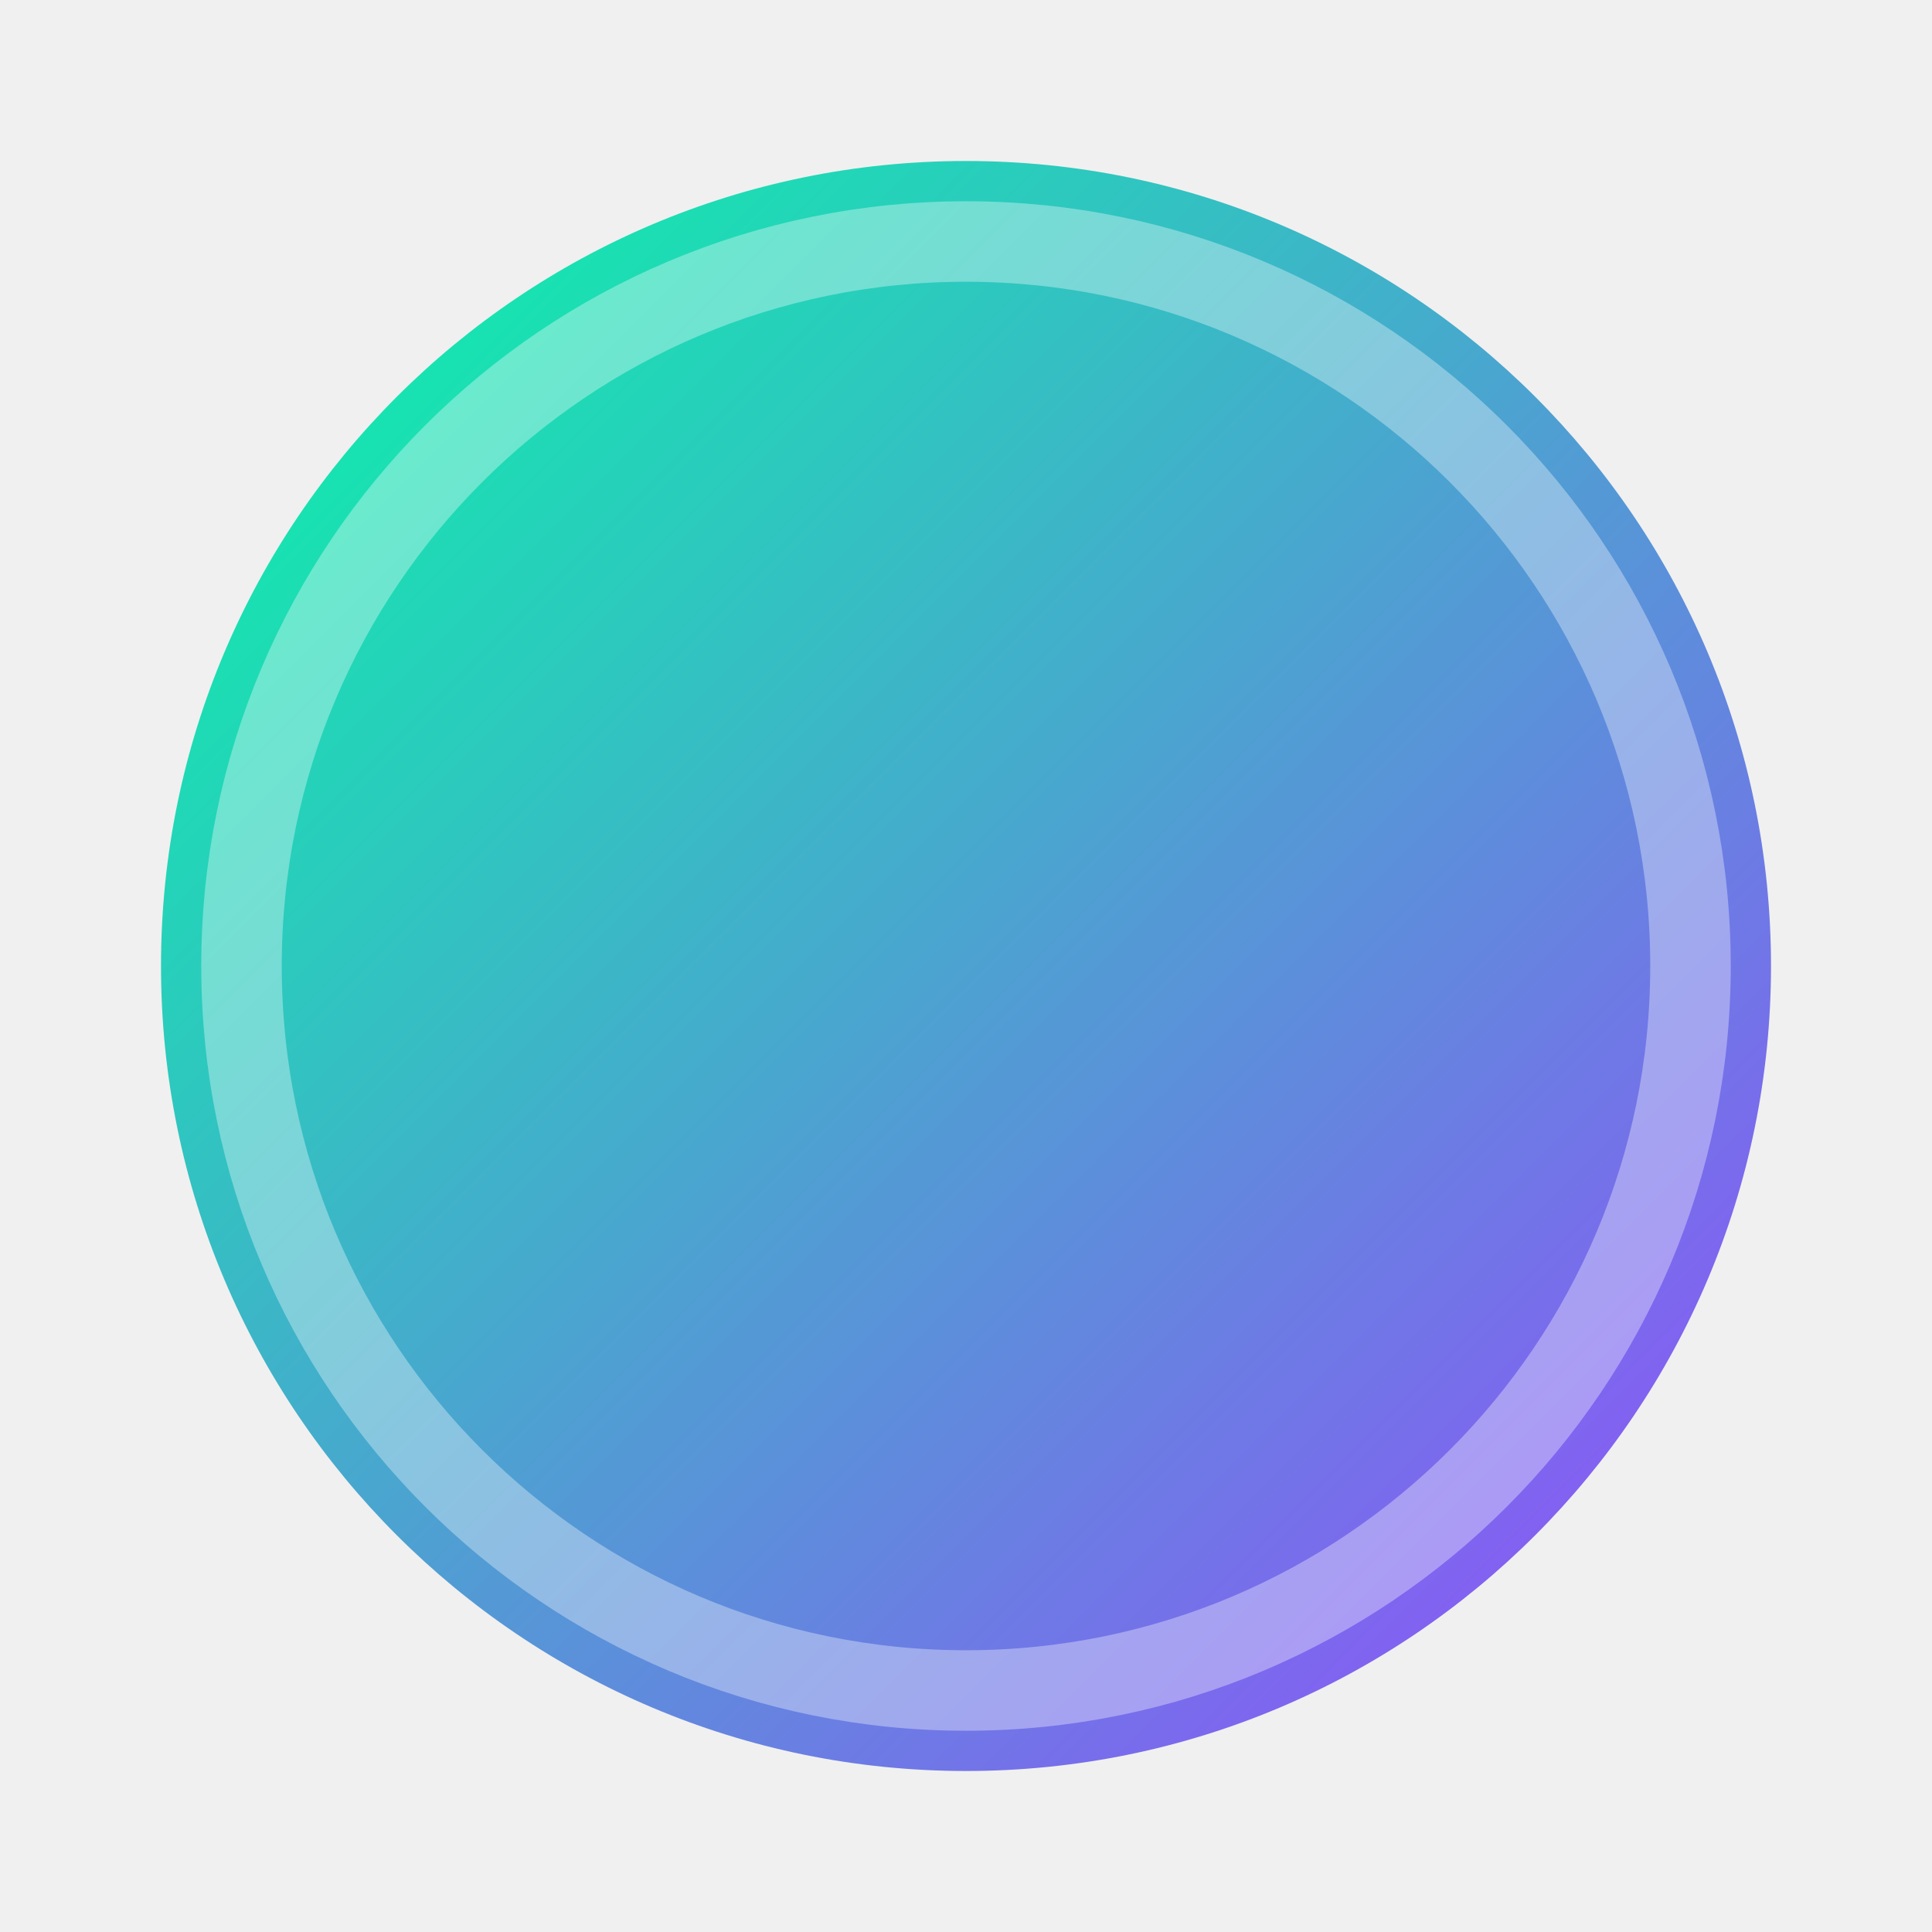
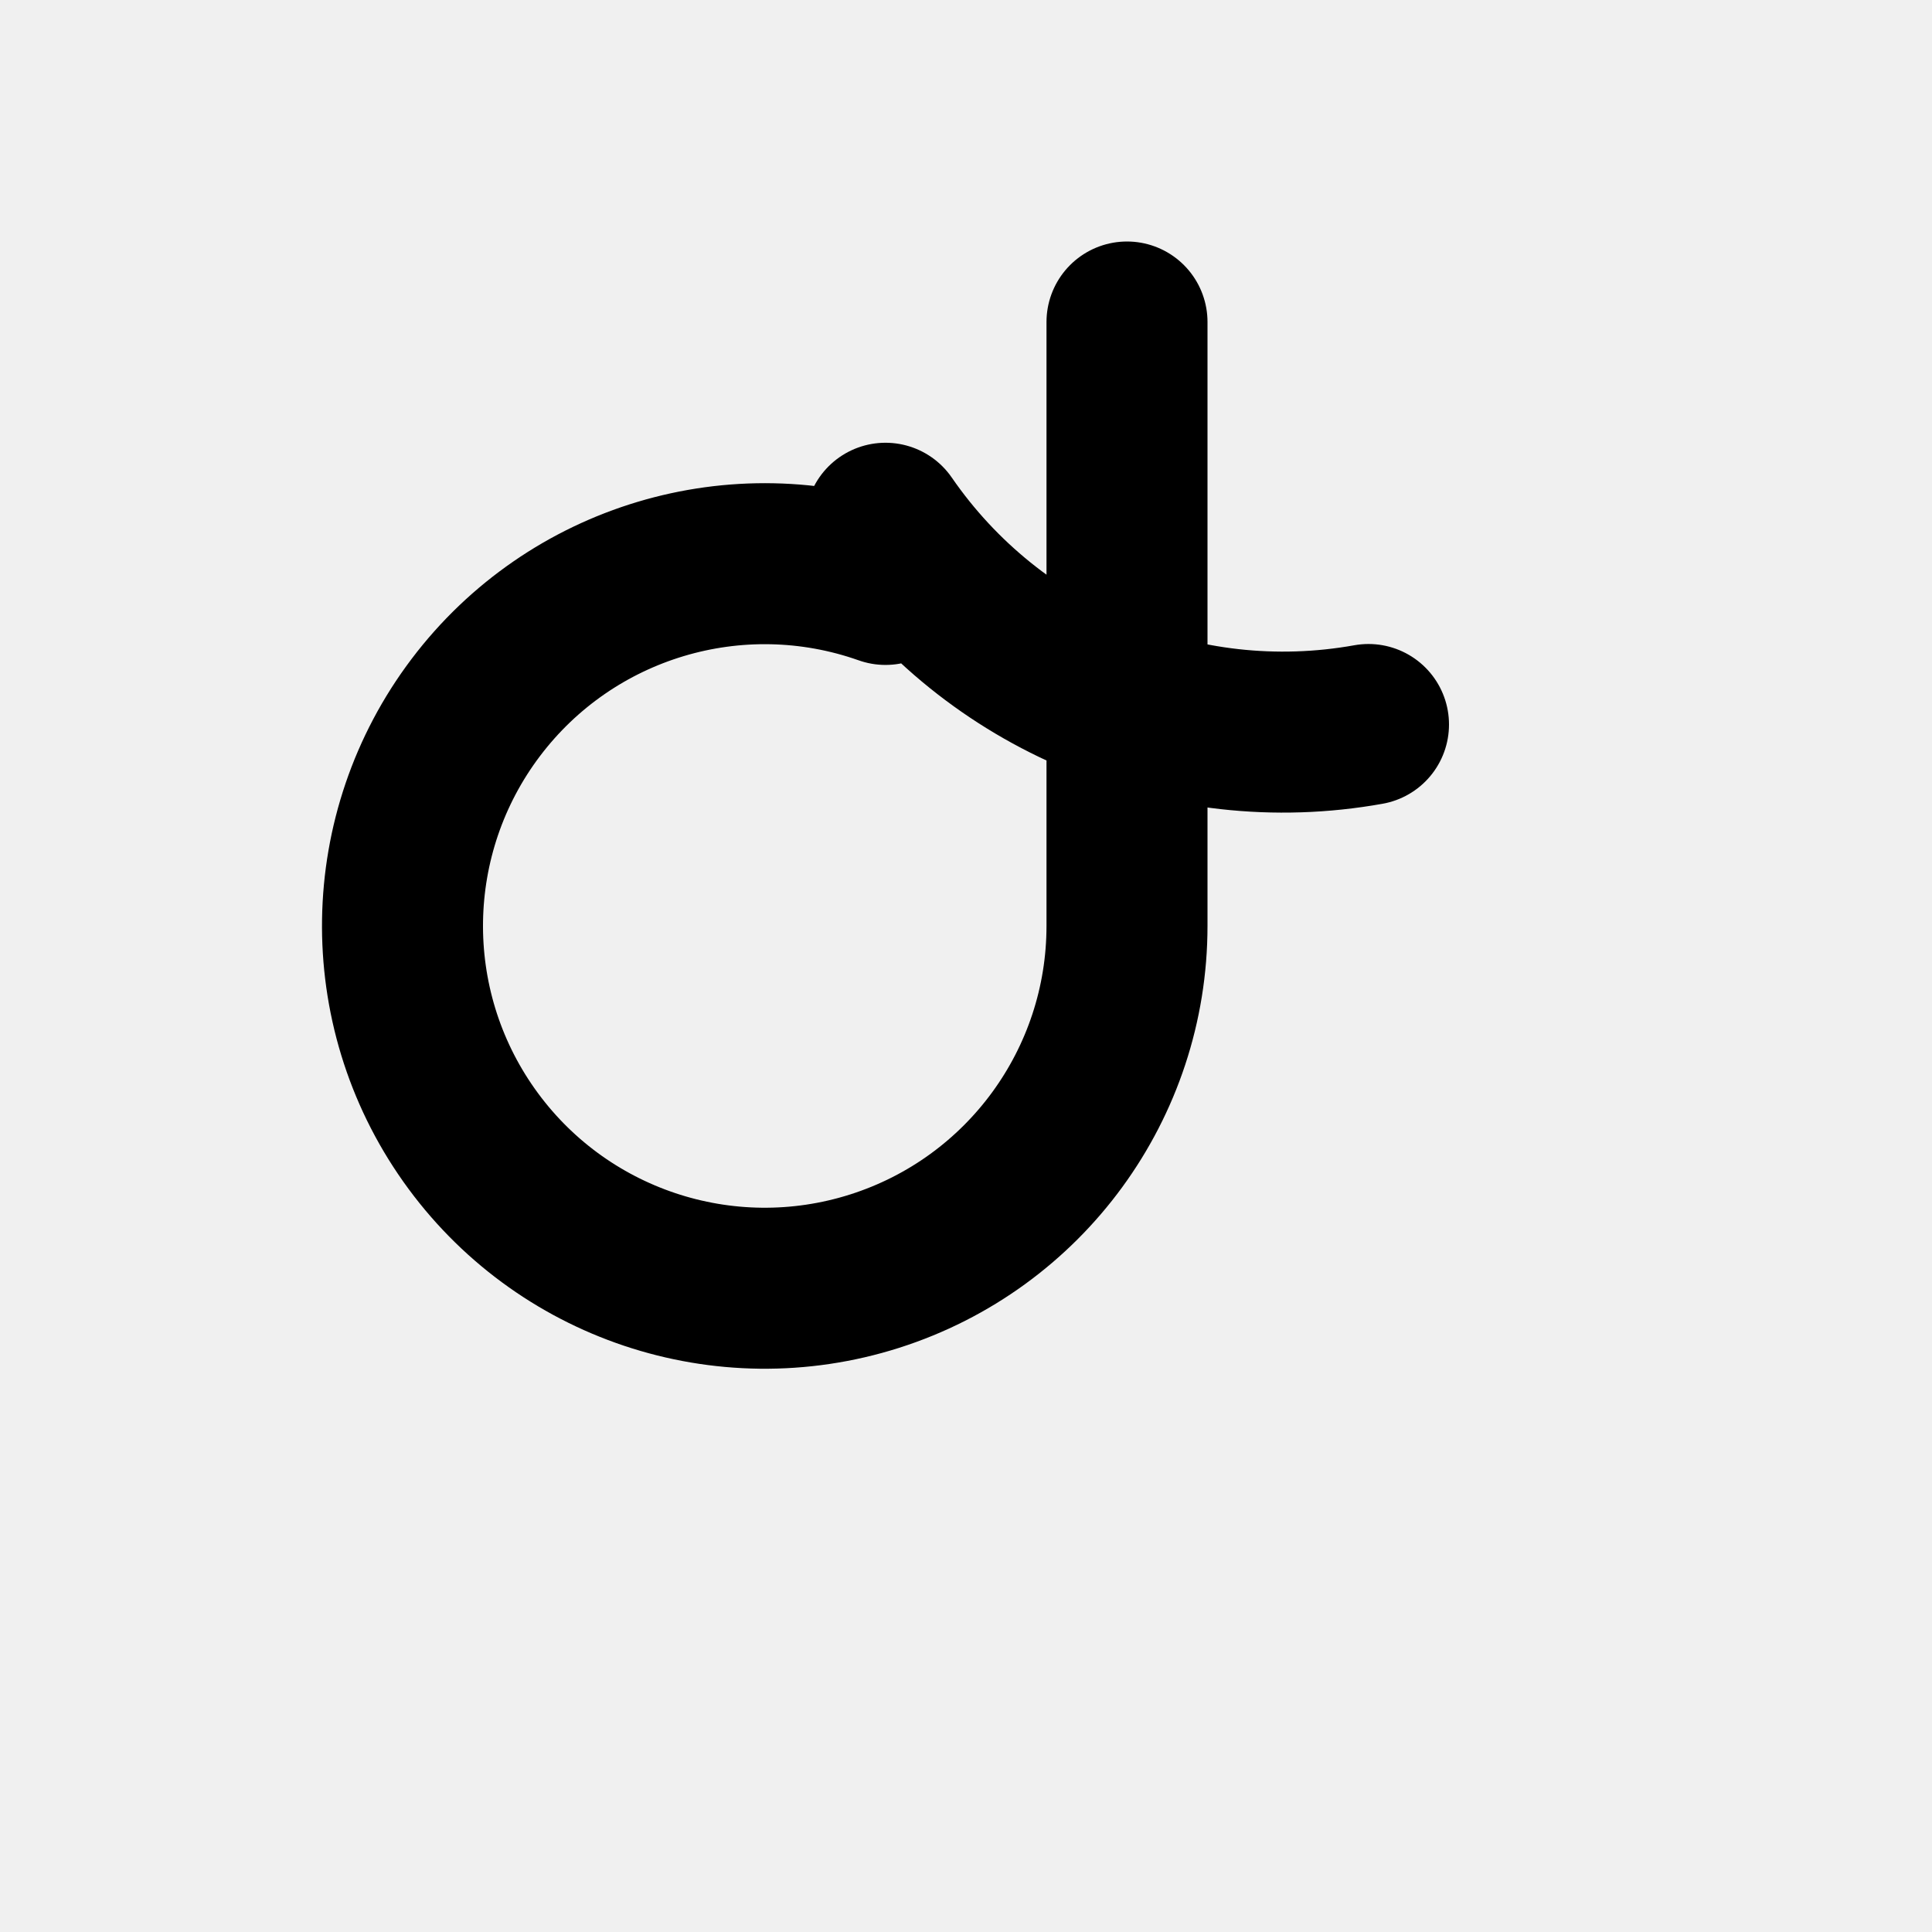
- <svg xmlns="http://www.w3.org/2000/svg" width="24" height="24" viewBox="0 0 24 24" role="img">
-   <defs>
-     <linearGradient id="grad" x1="0" y1="0" x2="1" y2="1">
-       <stop offset="0%" stop-color="#00FFA3" />
-       <stop offset="100%" stop-color="#9945FF" />
-     </linearGradient>
-   </defs>
-   <circle cx="12" cy="12" r="10" fill="url(#grad)" />
-   <circle cx="12" cy="12" r="9" fill="none" stroke="white" opacity="0.35" />
+ <svg xmlns="http://www.w3.org/2000/svg" viewBox="0 0 24 24" fill="none" stroke="currentColor" stroke-width="2" stroke-linecap="round" stroke-linejoin="round">
+   <path d="M14 4v7.5a4.5 4.5 0 1 1-3-4.24V6.5a6 6 0 0 0 6 2.5" />
</svg>
